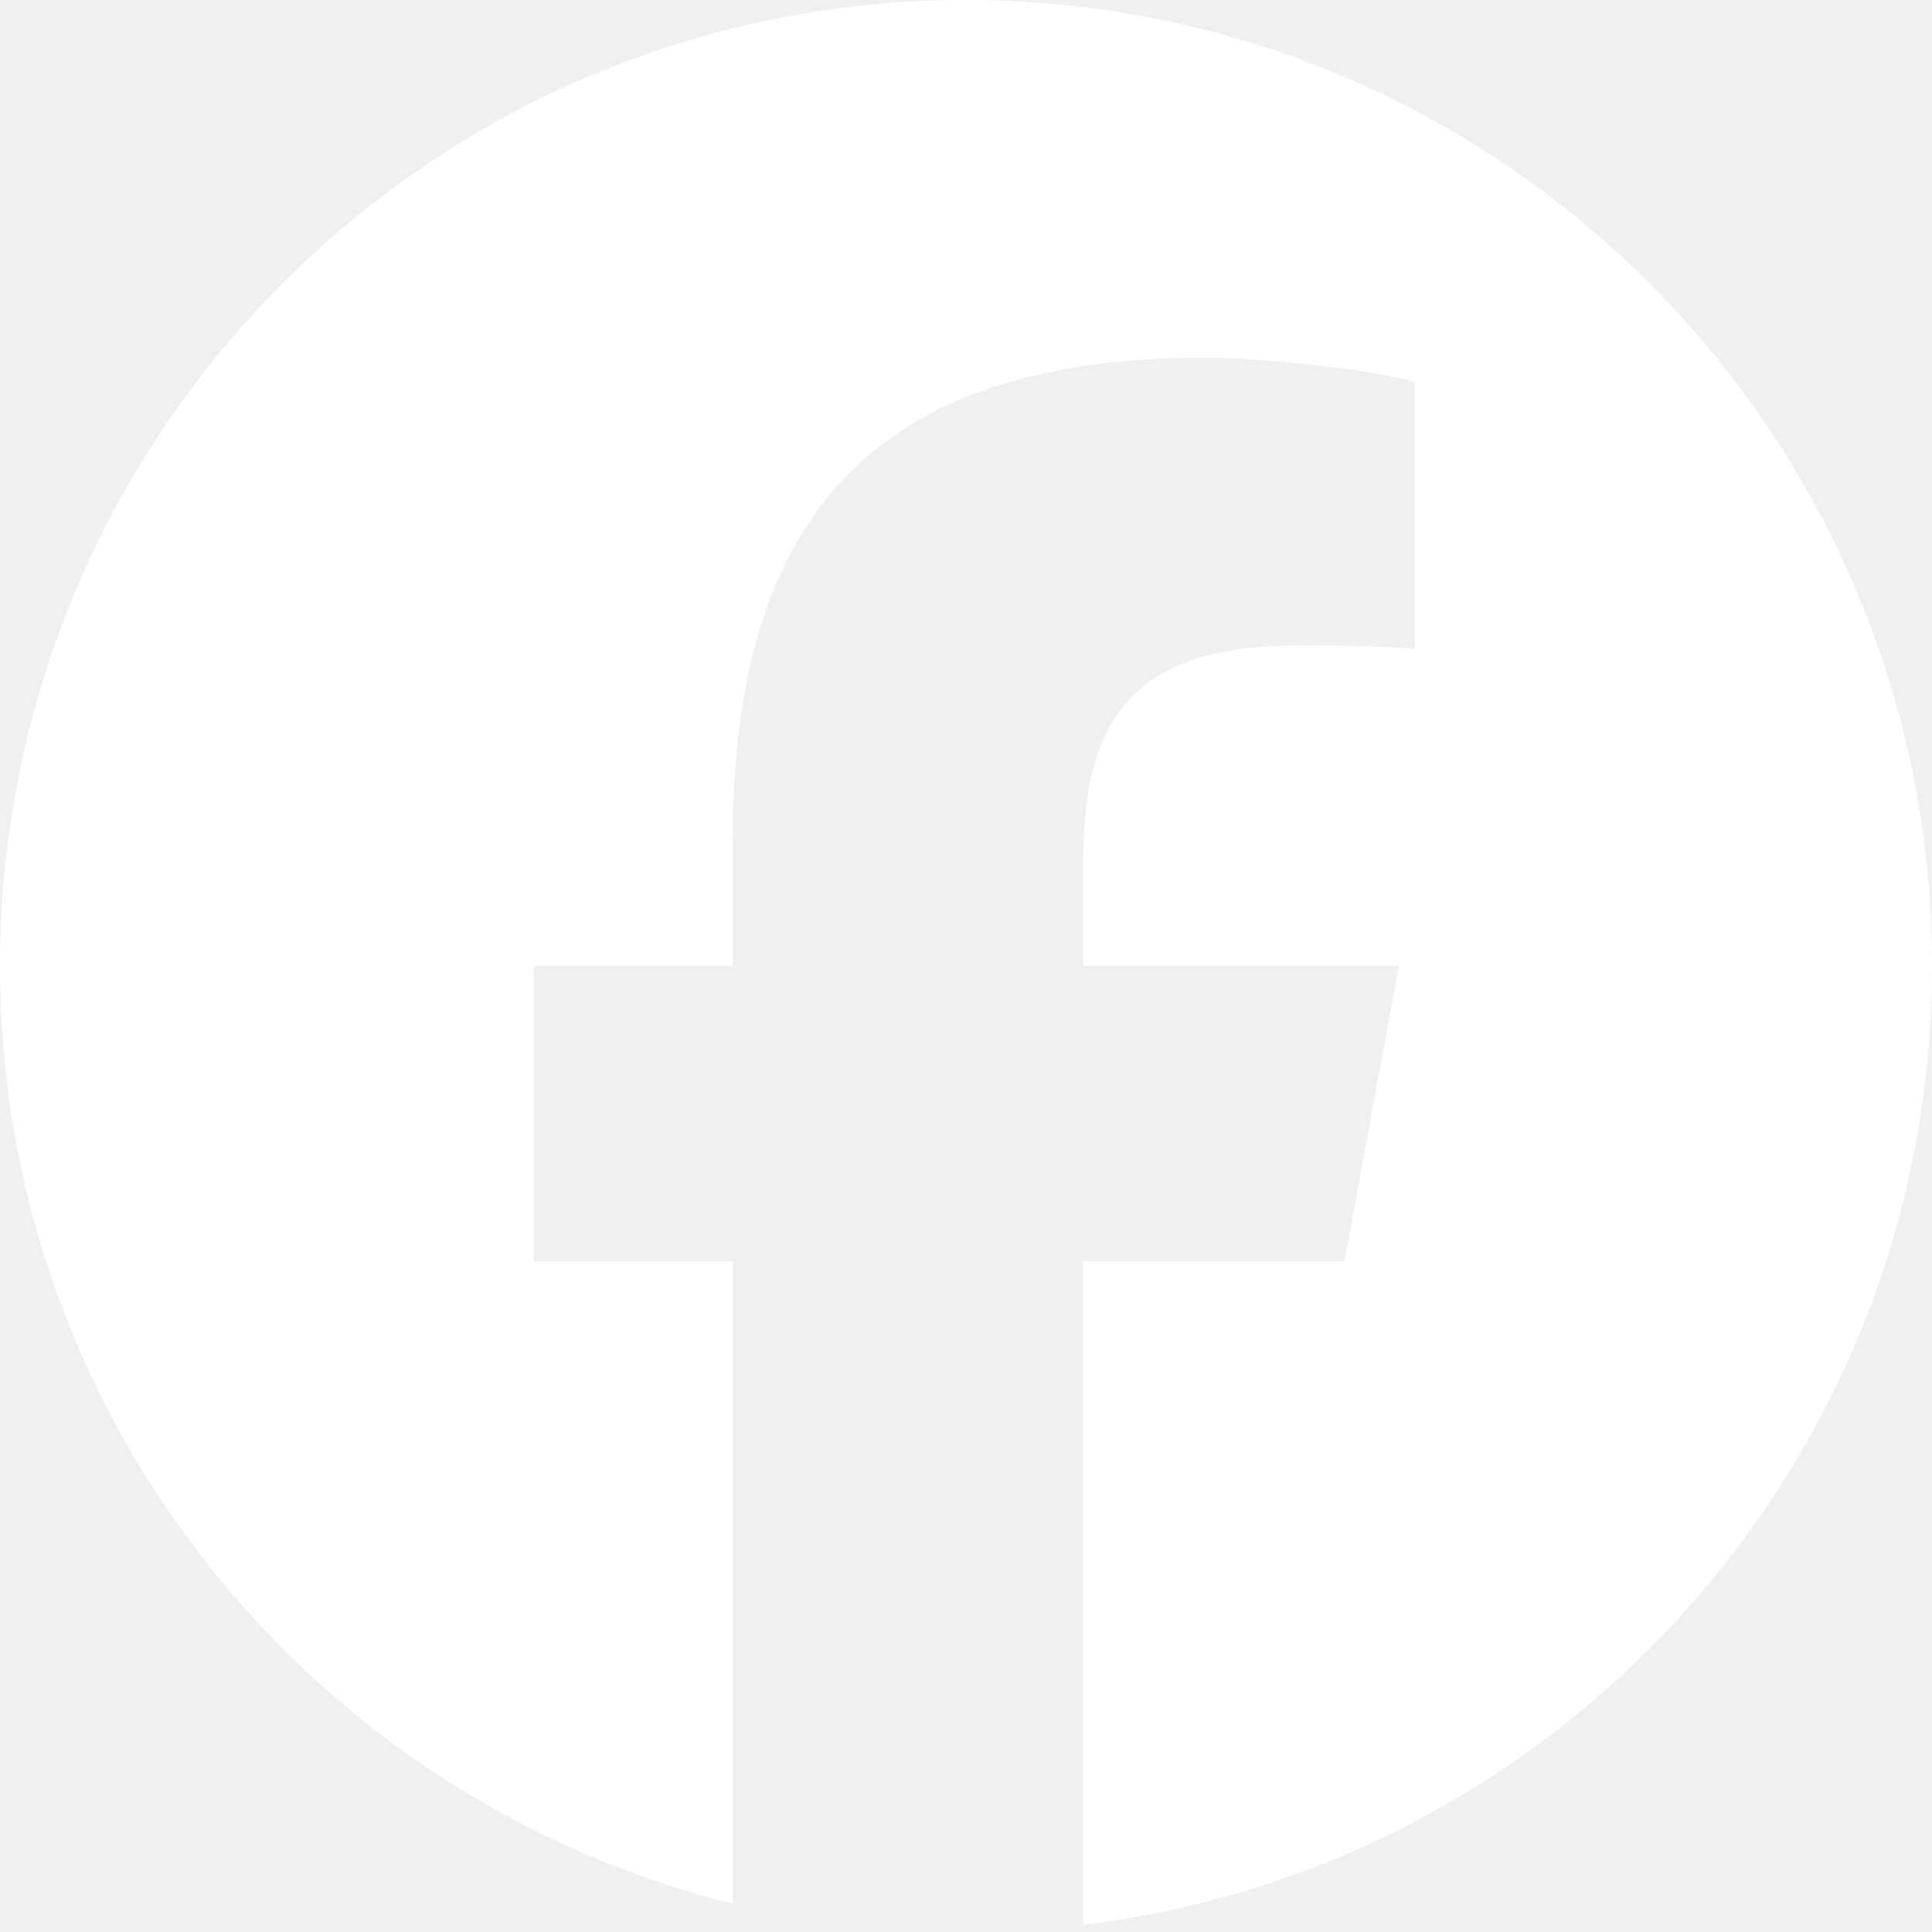
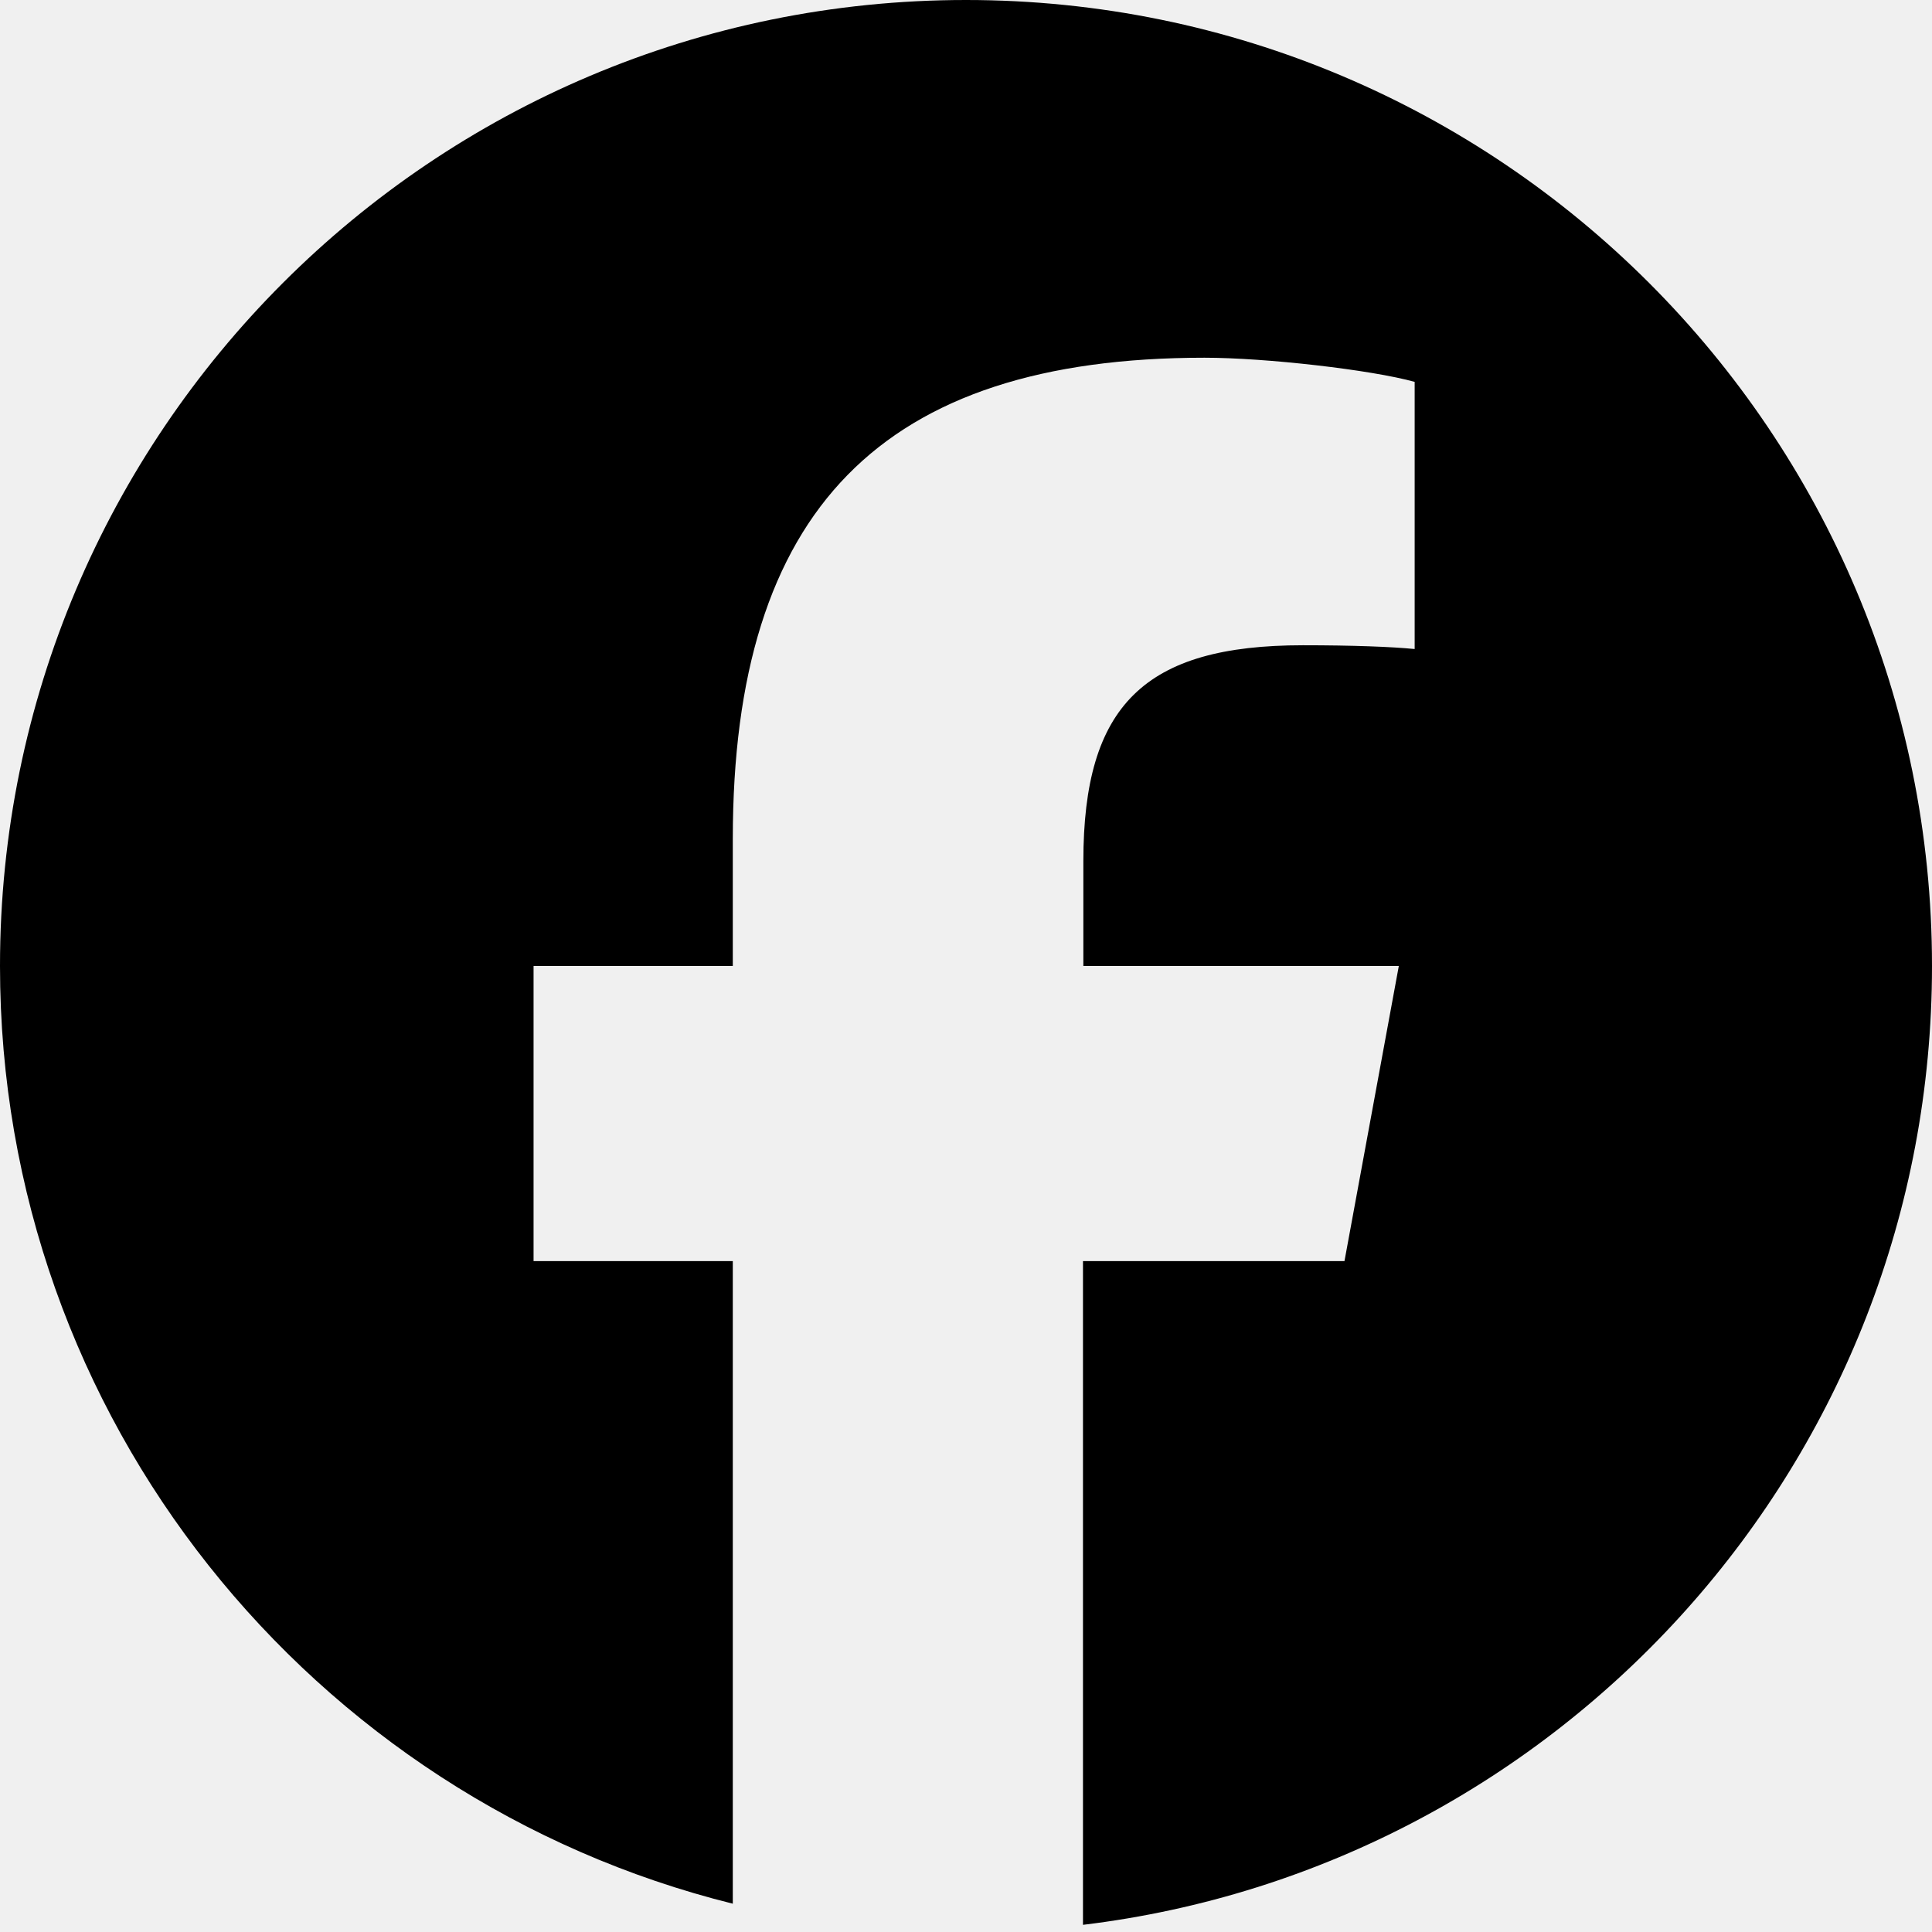
<svg xmlns="http://www.w3.org/2000/svg" viewBox="0 0 512 512">
-   <path fill="#ffffff" d="M512 256C512 114.6 397.4 0 256 0S0 114.6 0 256C0 376 82.7 476.8 194.2 504.5V334.2H141.4V256h52.8V222.3c0-87.1 39.4-127.5 125-127.5c16.2 0 44.2 3.2 55.7 6.4V172c-6-.6-16.5-1-29.6-1c-42 0-58.2 15.9-58.2 57.2V256h83.6l-14.4 78.2H287V510.1C413.8 494.8 512 386.9 512 256h0z" />
+   <path fill="currentColor" d="M512 256C512 114.6 397.4 0 256 0S0 114.6 0 256C0 376 82.7 476.8 194.2 504.5V334.2H141.4V256h52.8V222.3c0-87.1 39.4-127.5 125-127.5c16.2 0 44.2 3.2 55.7 6.4V172c-6-.6-16.5-1-29.6-1c-42 0-58.2 15.9-58.2 57.2V256h83.6l-14.4 78.2H287V510.1C413.8 494.8 512 386.9 512 256h0z" />
</svg>
